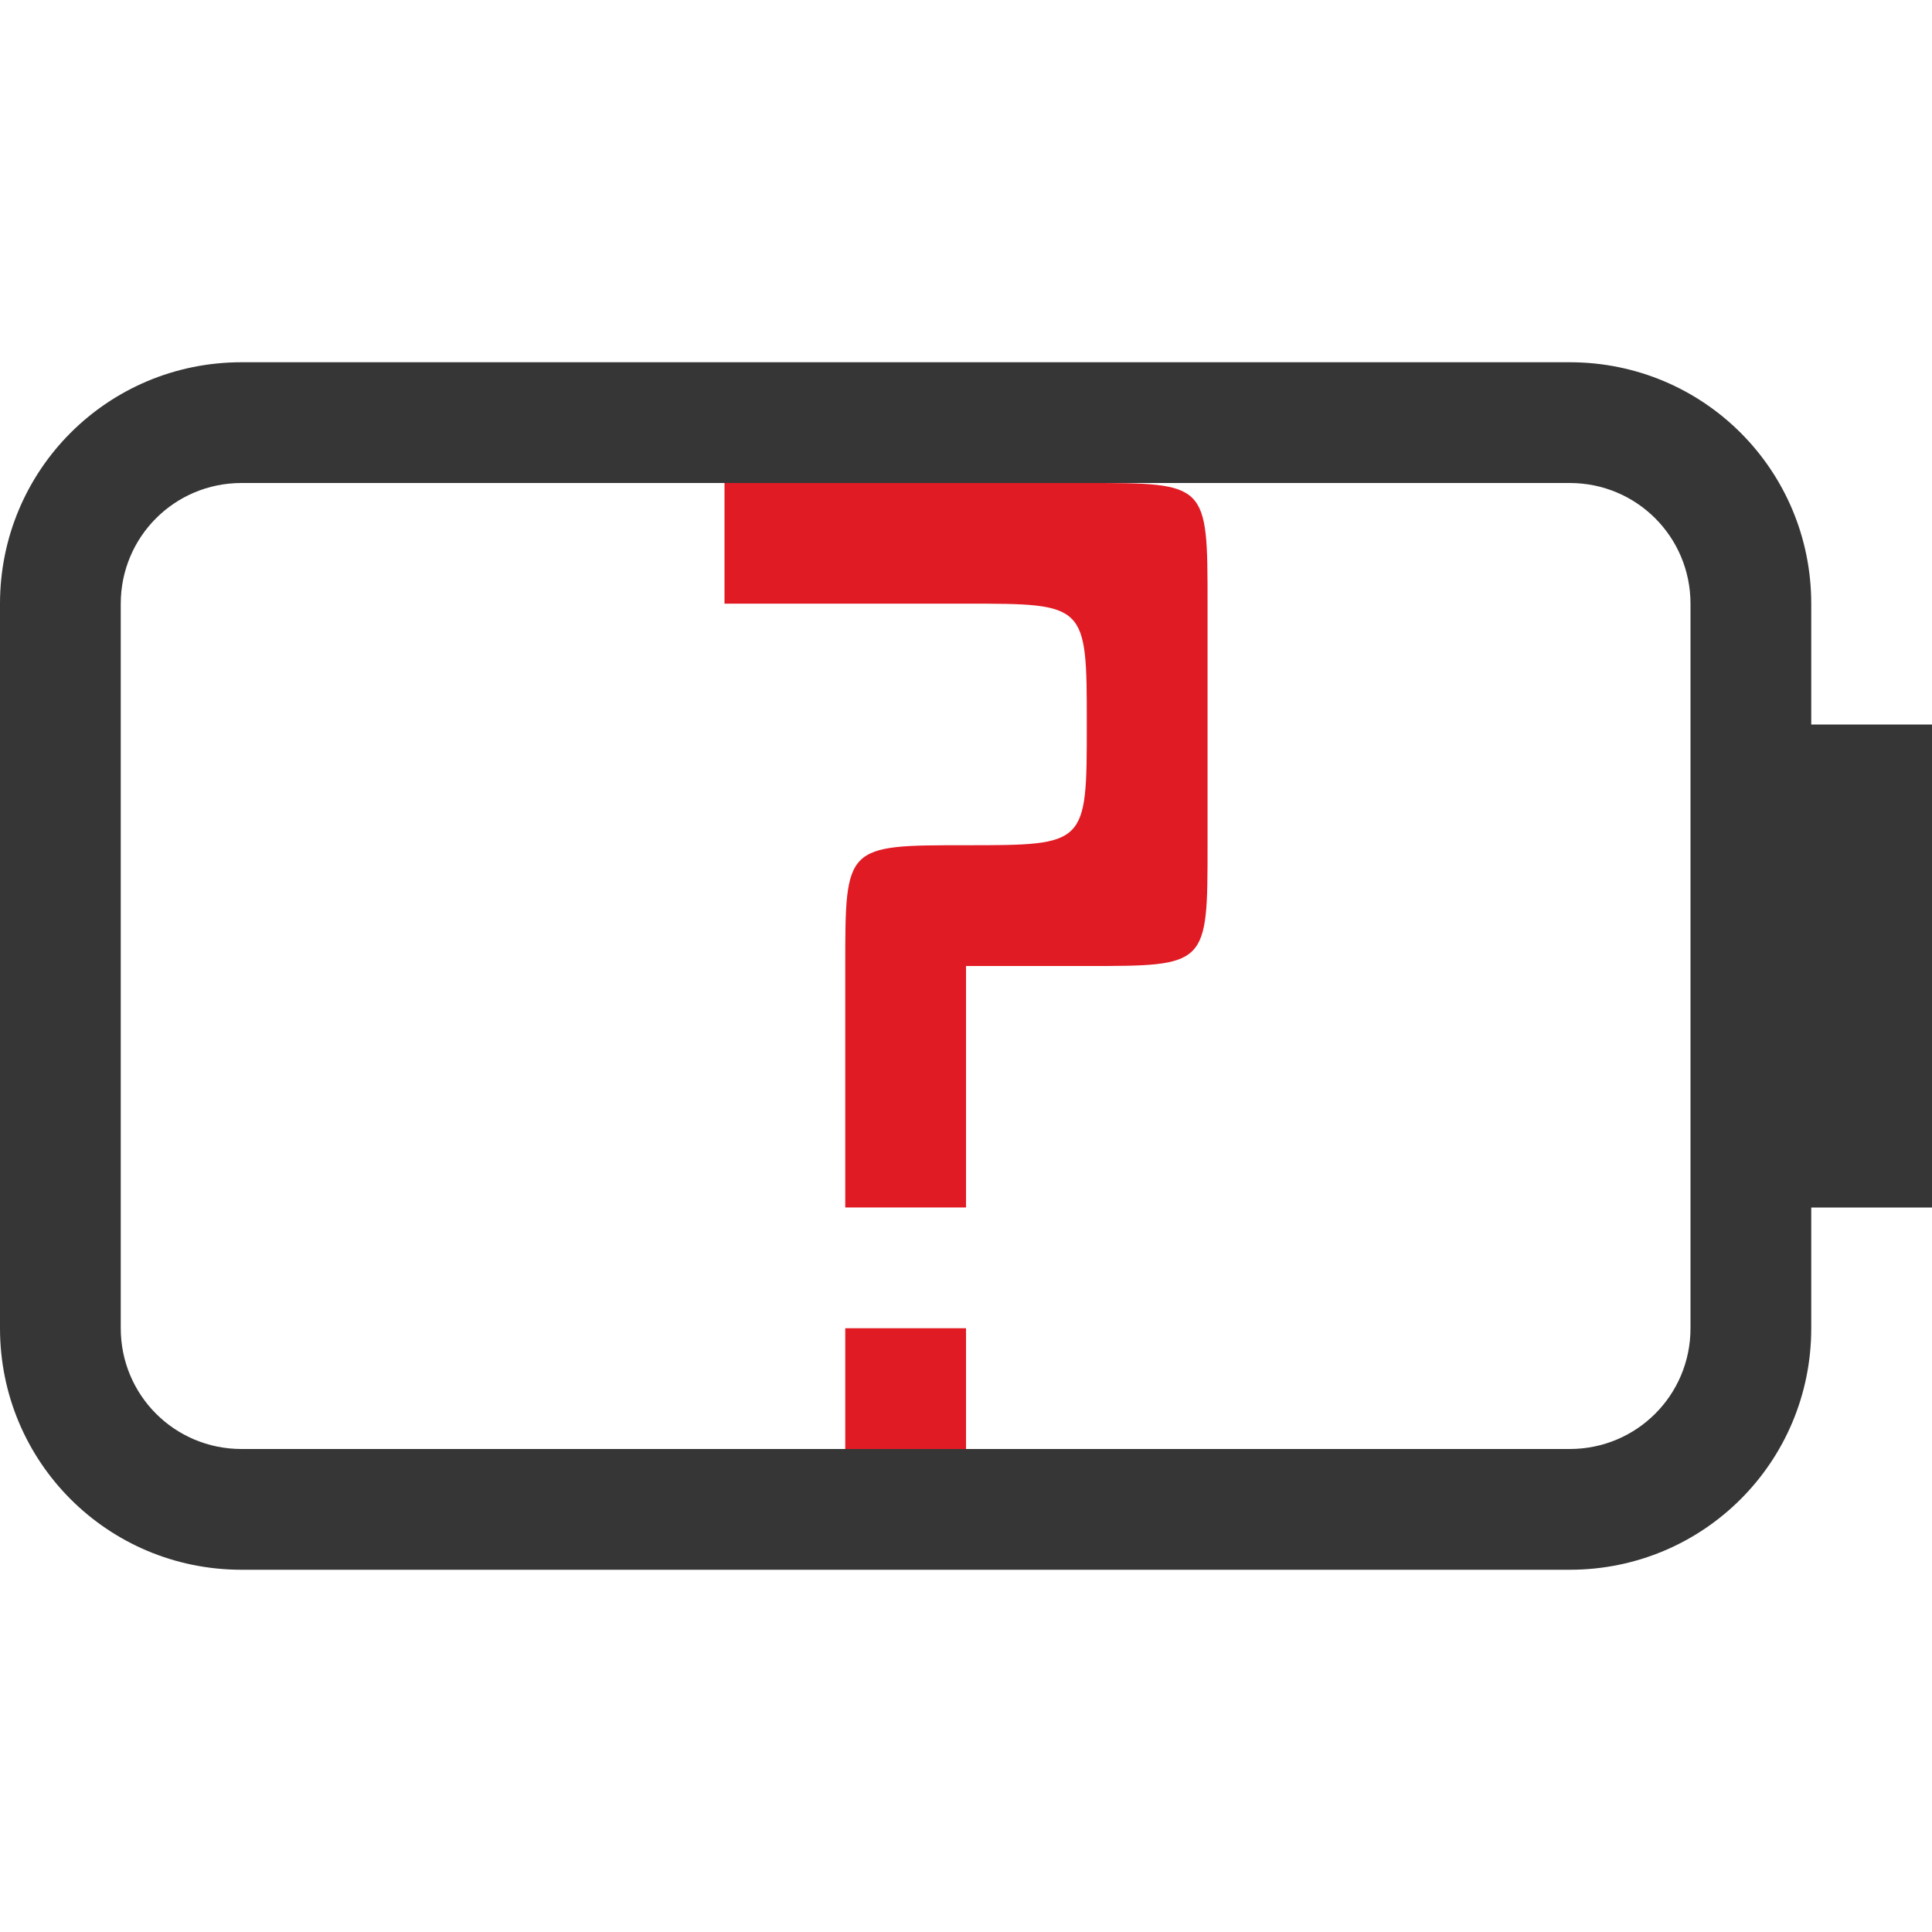
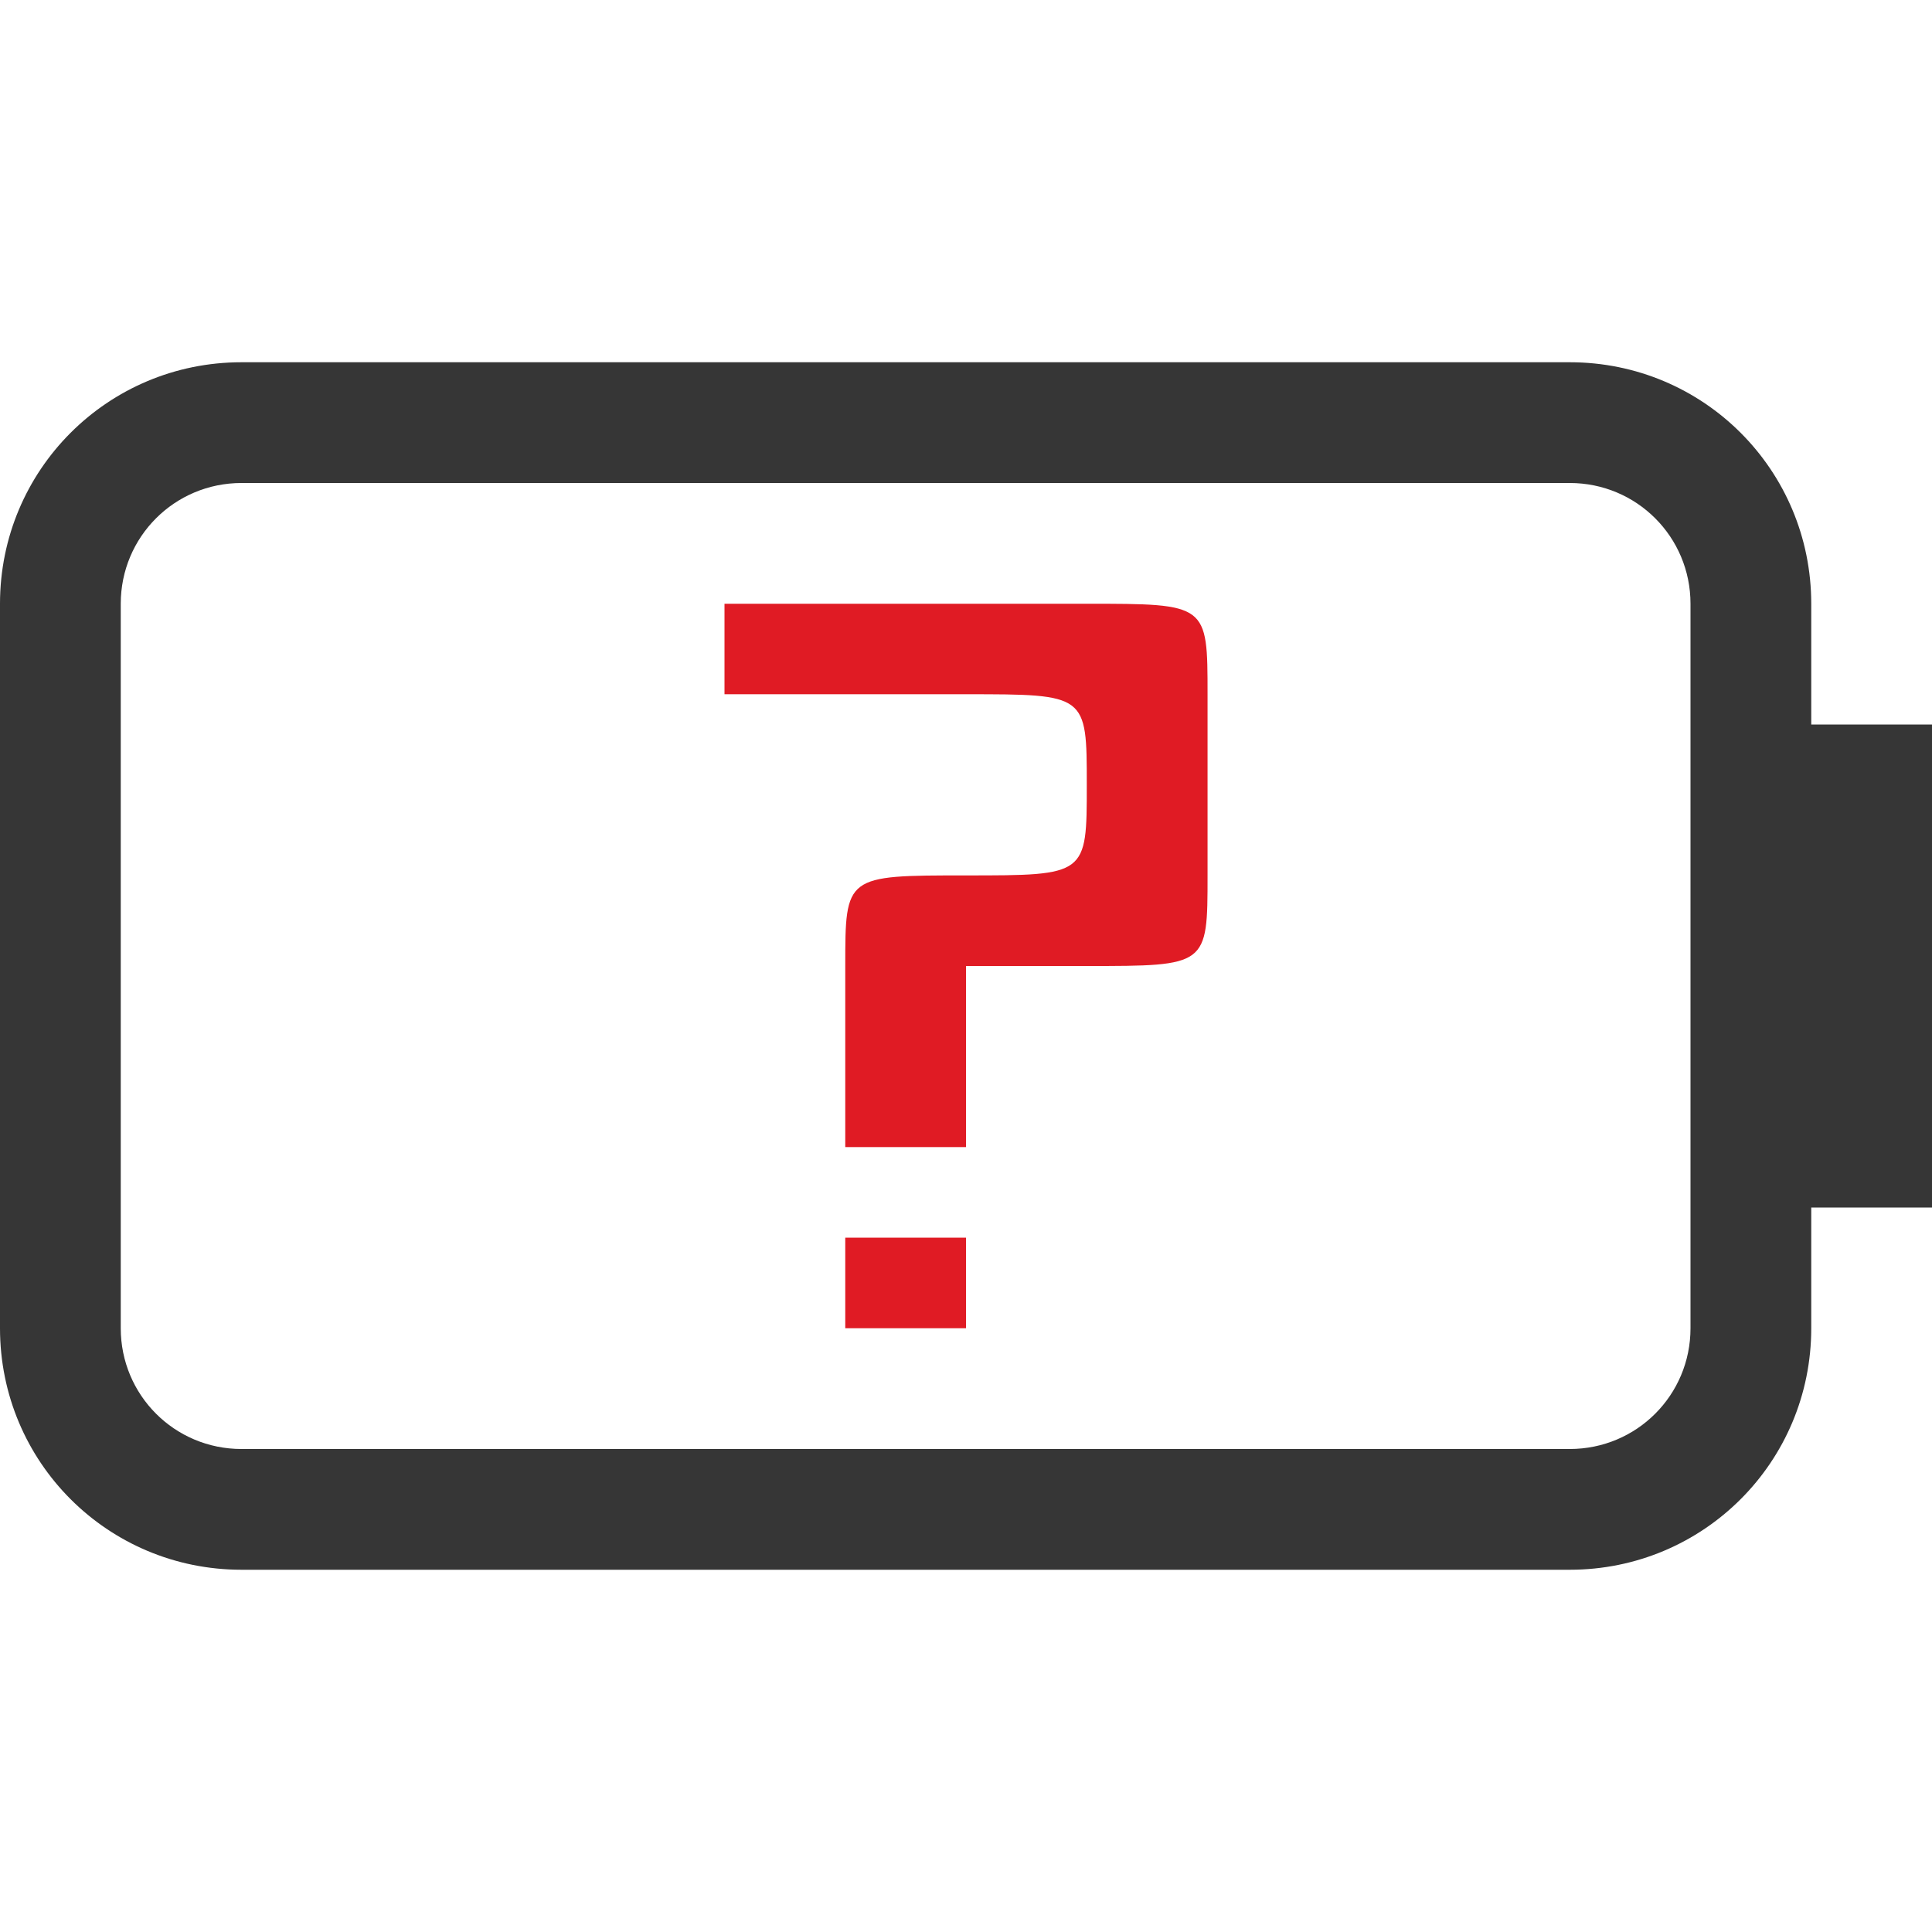
<svg xmlns="http://www.w3.org/2000/svg" width="16" height="16" version="1.1" id="svg6">
  <defs id="defs10" />
  <path d="M 2,3 C 0.892,3 0,3.892 0,5 v 6 c 0,1.108 0.892,2 2,2 h 11 c 1.108,0 2,-0.892 2,-2 v -1 h 1 V 6 H 15 V 5 C 15,3.892 14.108,3 13,3 Z m 0,1 h 11 c 0.554,0 1,0.446 1,1 v 6 c 0,0.554 -0.446,1 -1,1 H 2 C 1.446,12 1,11.554 1,11 V 5 C 1,4.446 1.446,4 2,4 Z" fill="#363636" stroke-linecap="round" stroke-linejoin="round" stroke-width="1.5" style="paint-order:stroke fill markers" id="path4" />
-   <g aria-label="?" id="text3019" style="font-size:10px;line-height:1.25;fill:#e01b24;stroke-width:0.95" transform="matrix(1.027854,0,0,1.077895,0.8607278,0.7663158)">
-     <path d="M 5.973,9.494 H 6.946 V 10.422 H 5.973 Z M 6.946,8.566 H 5.973 c 0,-0.928 0,-0.928 0,-1.855 0,-0.928 0,-0.928 0.973,-0.928 0.973,0 0.973,0 0.973,-0.928 0,-0.928 0,-0.928 -0.973,-0.928 -0.726,0 -1.399,0 -1.946,0 V 3 c 0.973,0 1.946,0 2.919,0 0.973,0 0.973,0 0.973,0.928 0,0.67 0,1.144 0,1.855 0,0.928 0,0.928 -0.973,0.928 -0.973,0 -0.742,0 -0.973,0 0,0.387 0,0.928 0,1.855 z" id="path8642" style="fill:#e01b24;stroke-width:0.95" />
+   <g aria-label="?" id="text3019" style="font-size:10px;line-height:1.25;fill:#e01b24;stroke-width:1.097" transform="matrix(1.027854,0,0,0.8084211,0.8607278,2.574737)">
+     <path d="M 5.973,9.494 H 6.946 V 10.422 H 5.973 Z M 6.946,8.566 H 5.973 c 0,-0.928 0,-0.928 0,-1.855 0,-0.928 0,-0.928 0.973,-0.928 0.973,0 0.973,0 0.973,-0.928 0,-0.928 0,-0.928 -0.973,-0.928 -0.726,0 -1.399,0 -1.946,0 V 3 c 0.973,0 1.946,0 2.919,0 0.973,0 0.973,0 0.973,0.928 0,0.67 0,1.144 0,1.855 0,0.928 0,0.928 -0.973,0.928 -0.973,0 -0.742,0 -0.973,0 0,0.387 0,0.928 0,1.855 z" id="path8642" style="fill:#e01b24;stroke-width:1.097" />
  </g>
</svg>
